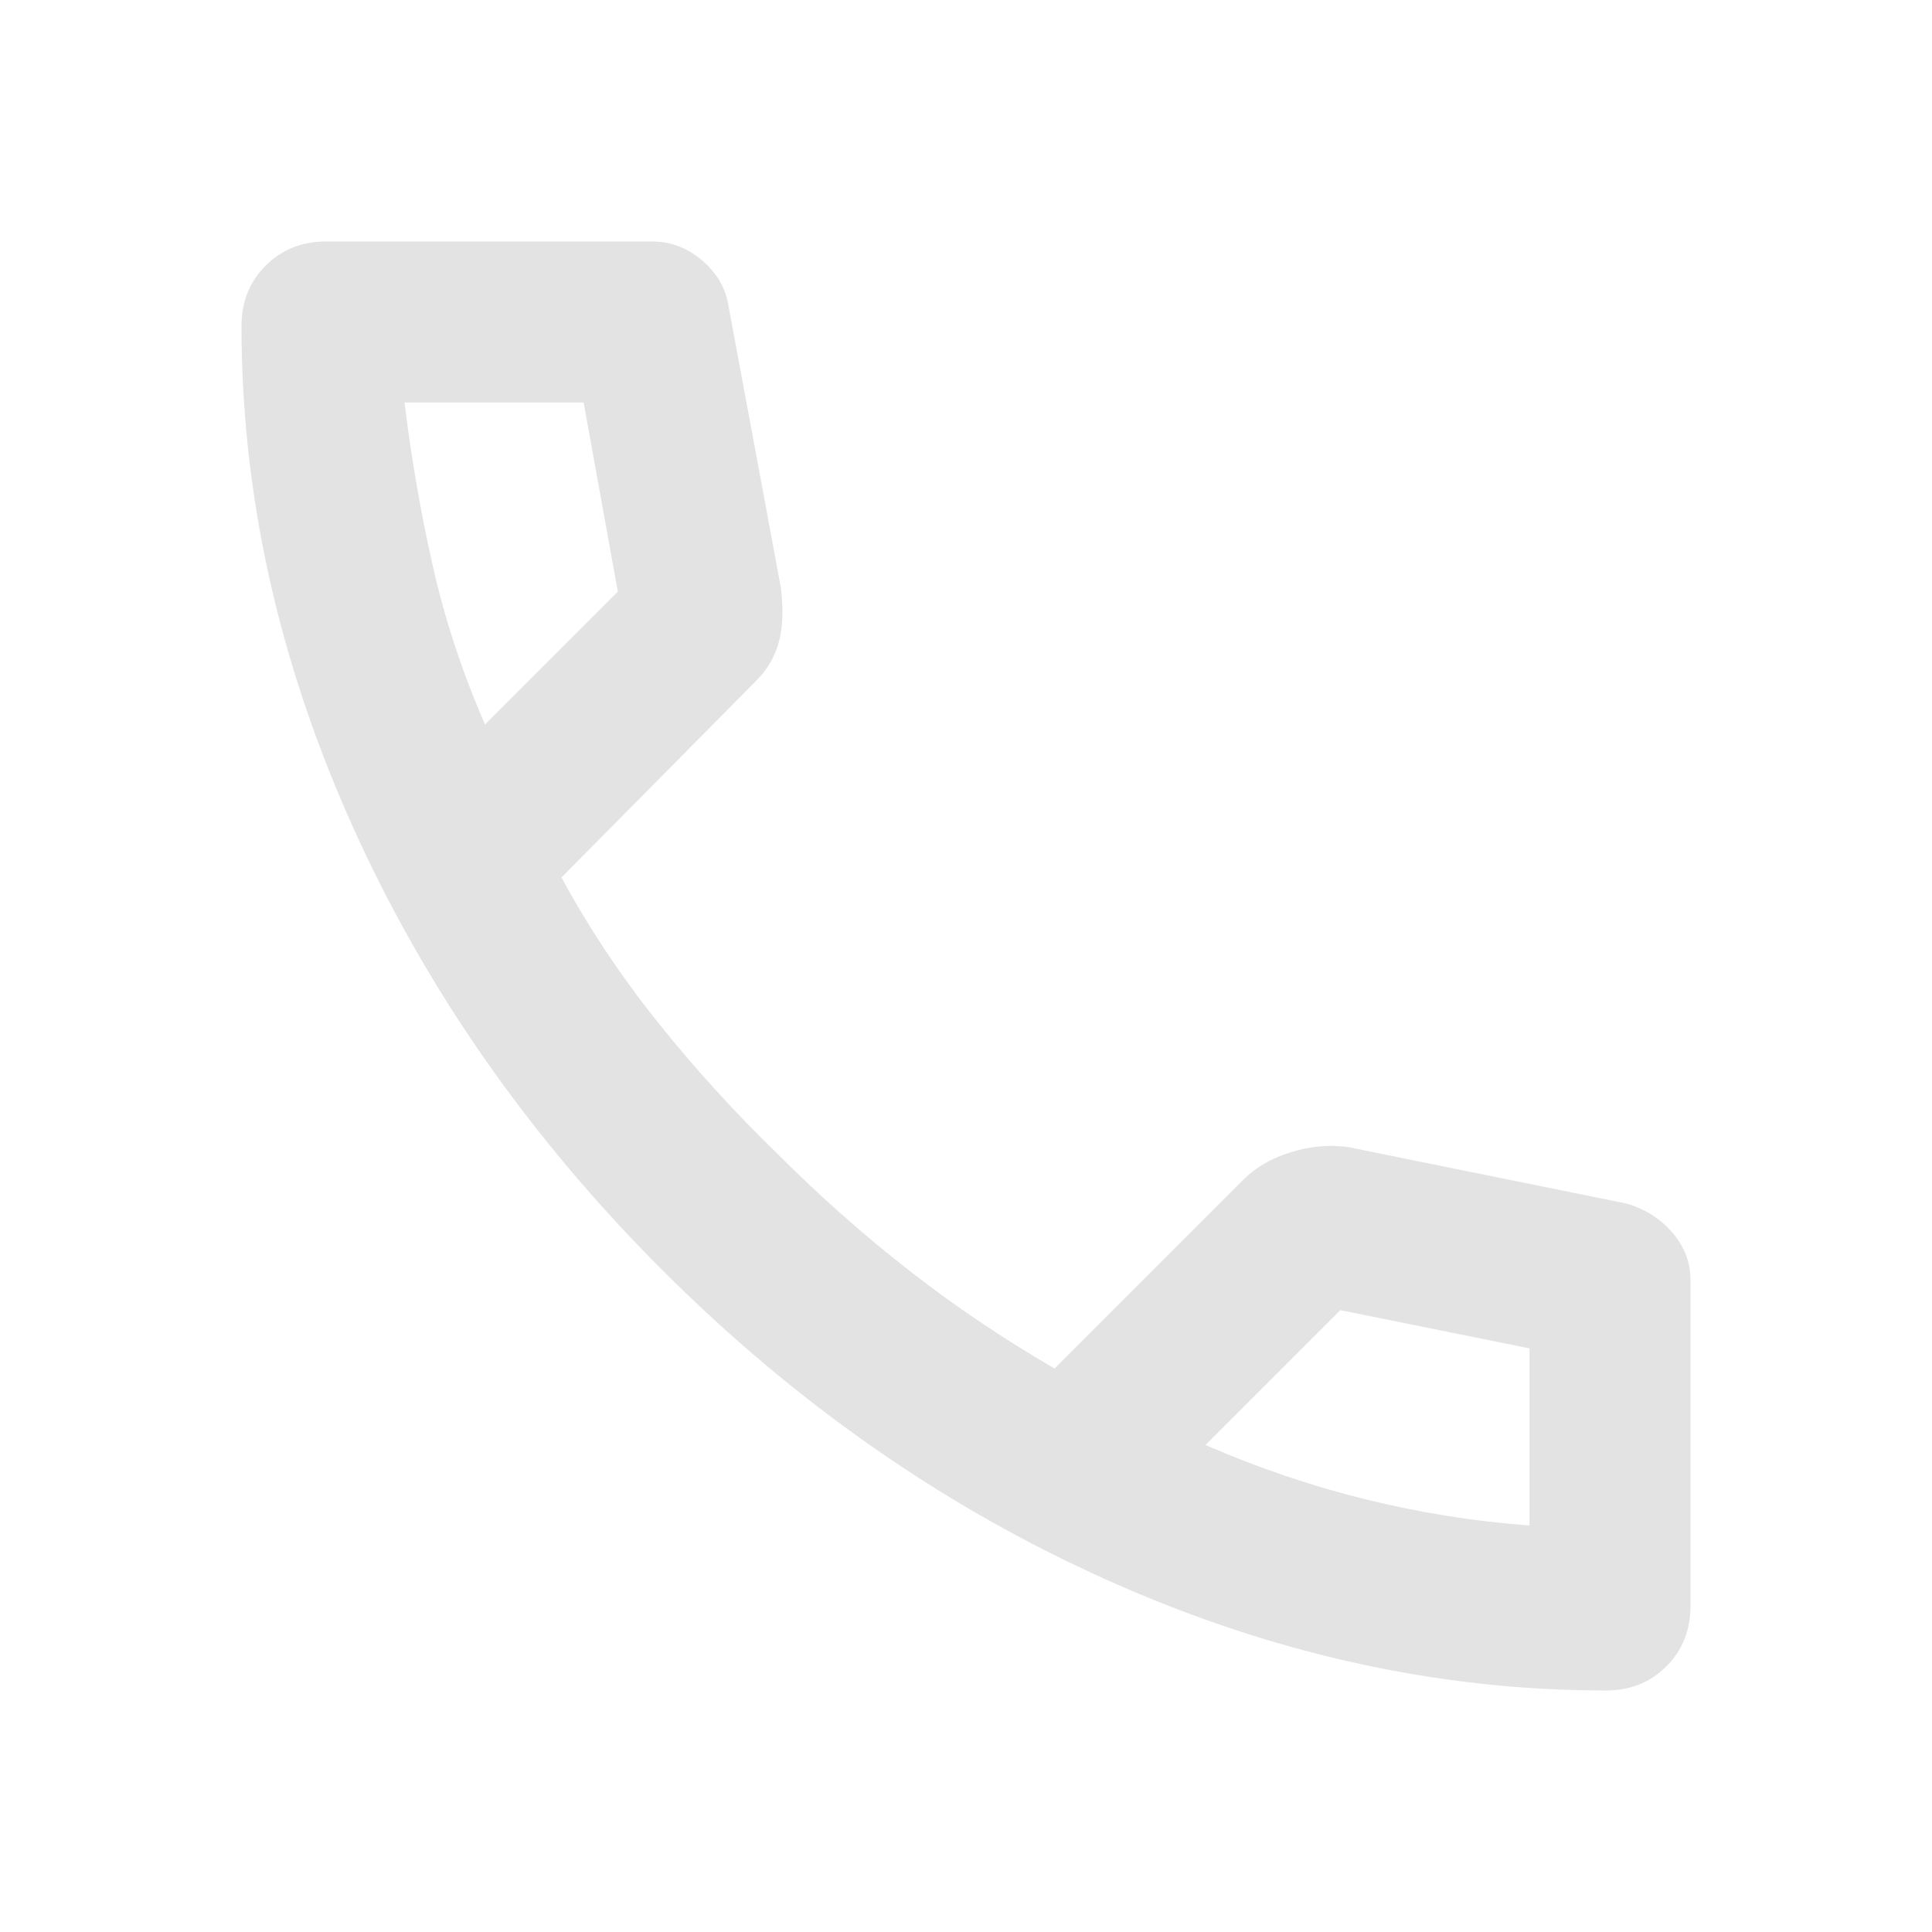
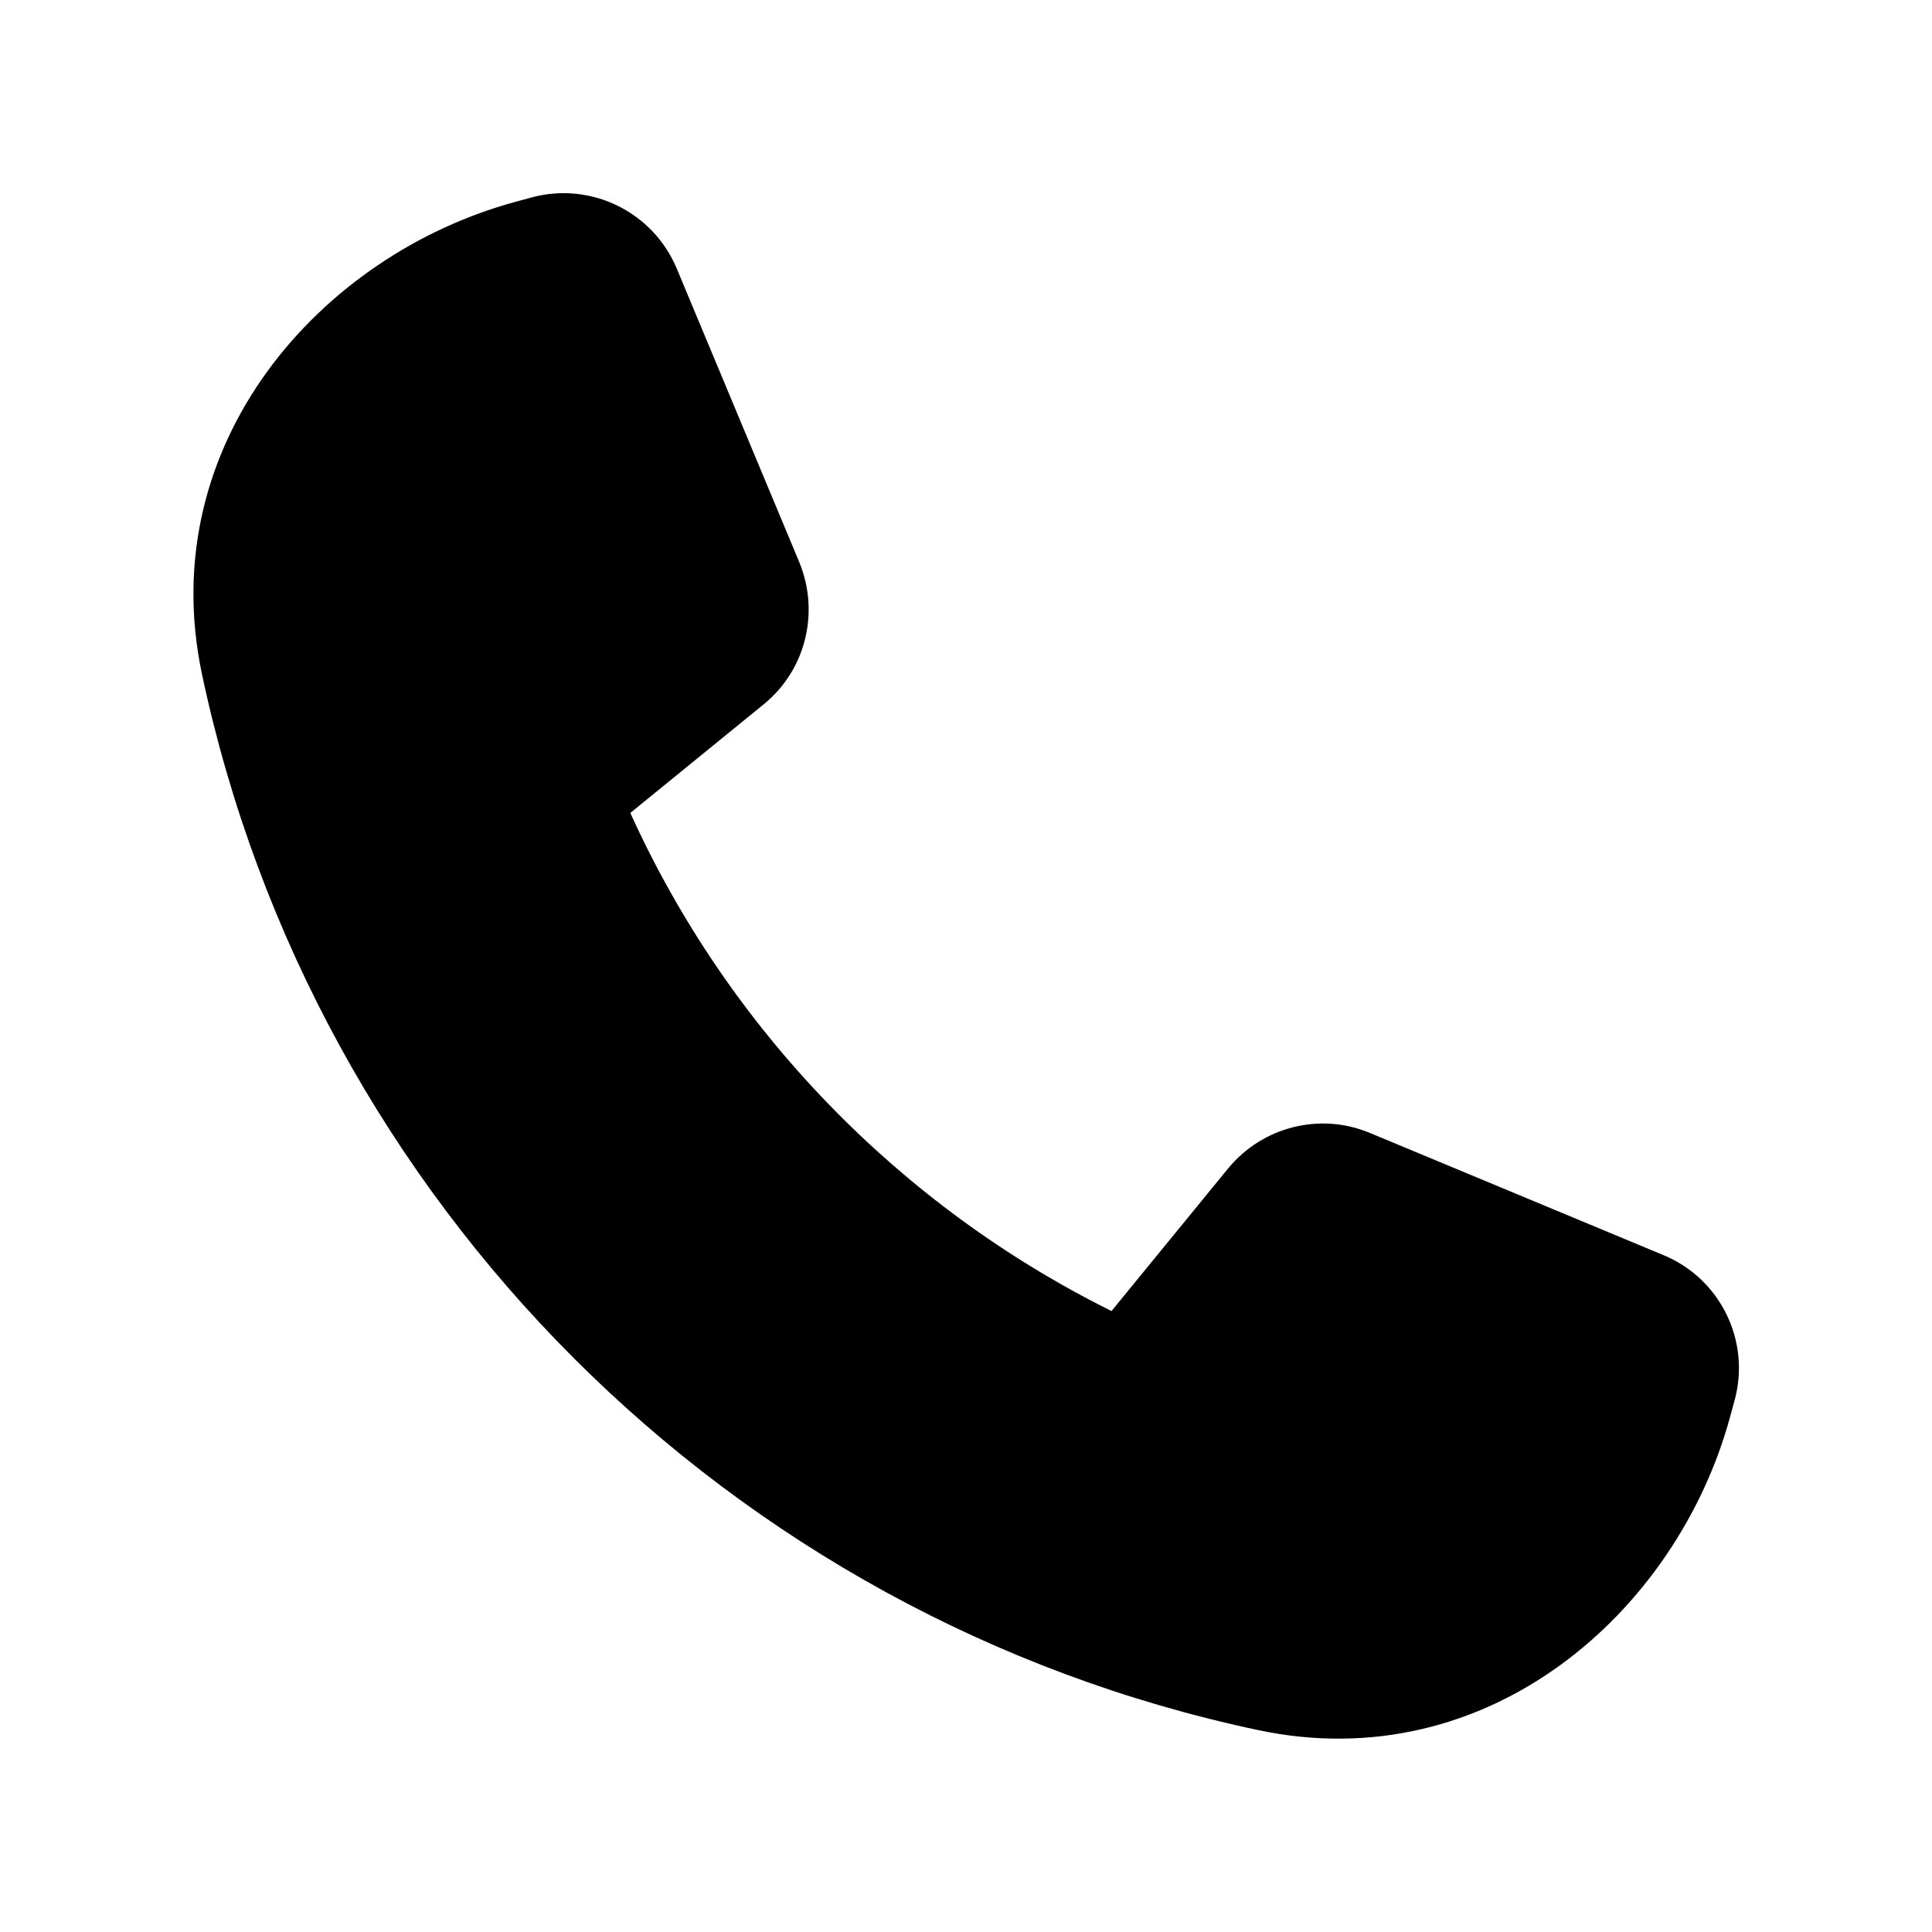
- <svg xmlns="http://www.w3.org/2000/svg" height="24px" viewBox="0 -960 960 960" width="24px" fill="#e3e3e3">
-   <path d="M798-120q-125 0-247-54.5T329-329Q229-429 174.5-551T120-798q0-18 12-30t30-12h162q14 0 25 9.5t13 22.5l26 140q2 16-1 27t-11 19l-97 98q20 37 47.5 71.5T387-386q31 31 65 57.5t72 48.5l94-94q9-9 23.5-13.5T670-390l138 28q14 4 23 14.5t9 23.5v162q0 18-12 30t-30 12ZM241-600l66-66-17-94h-89q5 41 14 81t26 79Zm358 358q39 17 79.5 27t81.5 13v-88l-94-19-67 67ZM241-600Zm358 358Z" />
+ <svg xmlns="http://www.w3.org/2000/svg" viewBox="0 0 640 640">
+   <path d="M224.2 89C216.3 70.1 195.7 60.1 176.1 65.4L170.6 66.9C106 84.5 50.8 147.1 66.9 223.3C104 398.3 241.7 536 416.7 573.1C493 589.3 555.5 534 573.1 469.4L574.6 463.9C580 444.2 569.9 423.6 551.1 415.8L453.8 375.3C437.3 368.4 418.2 373.2 406.8 387.1L368.2 434.3C297.9 399.4 241.3 341 208.8 269.3L253 233.3C266.9 222 271.6 202.9 264.8 186.3L224.2 89z" />
</svg>
